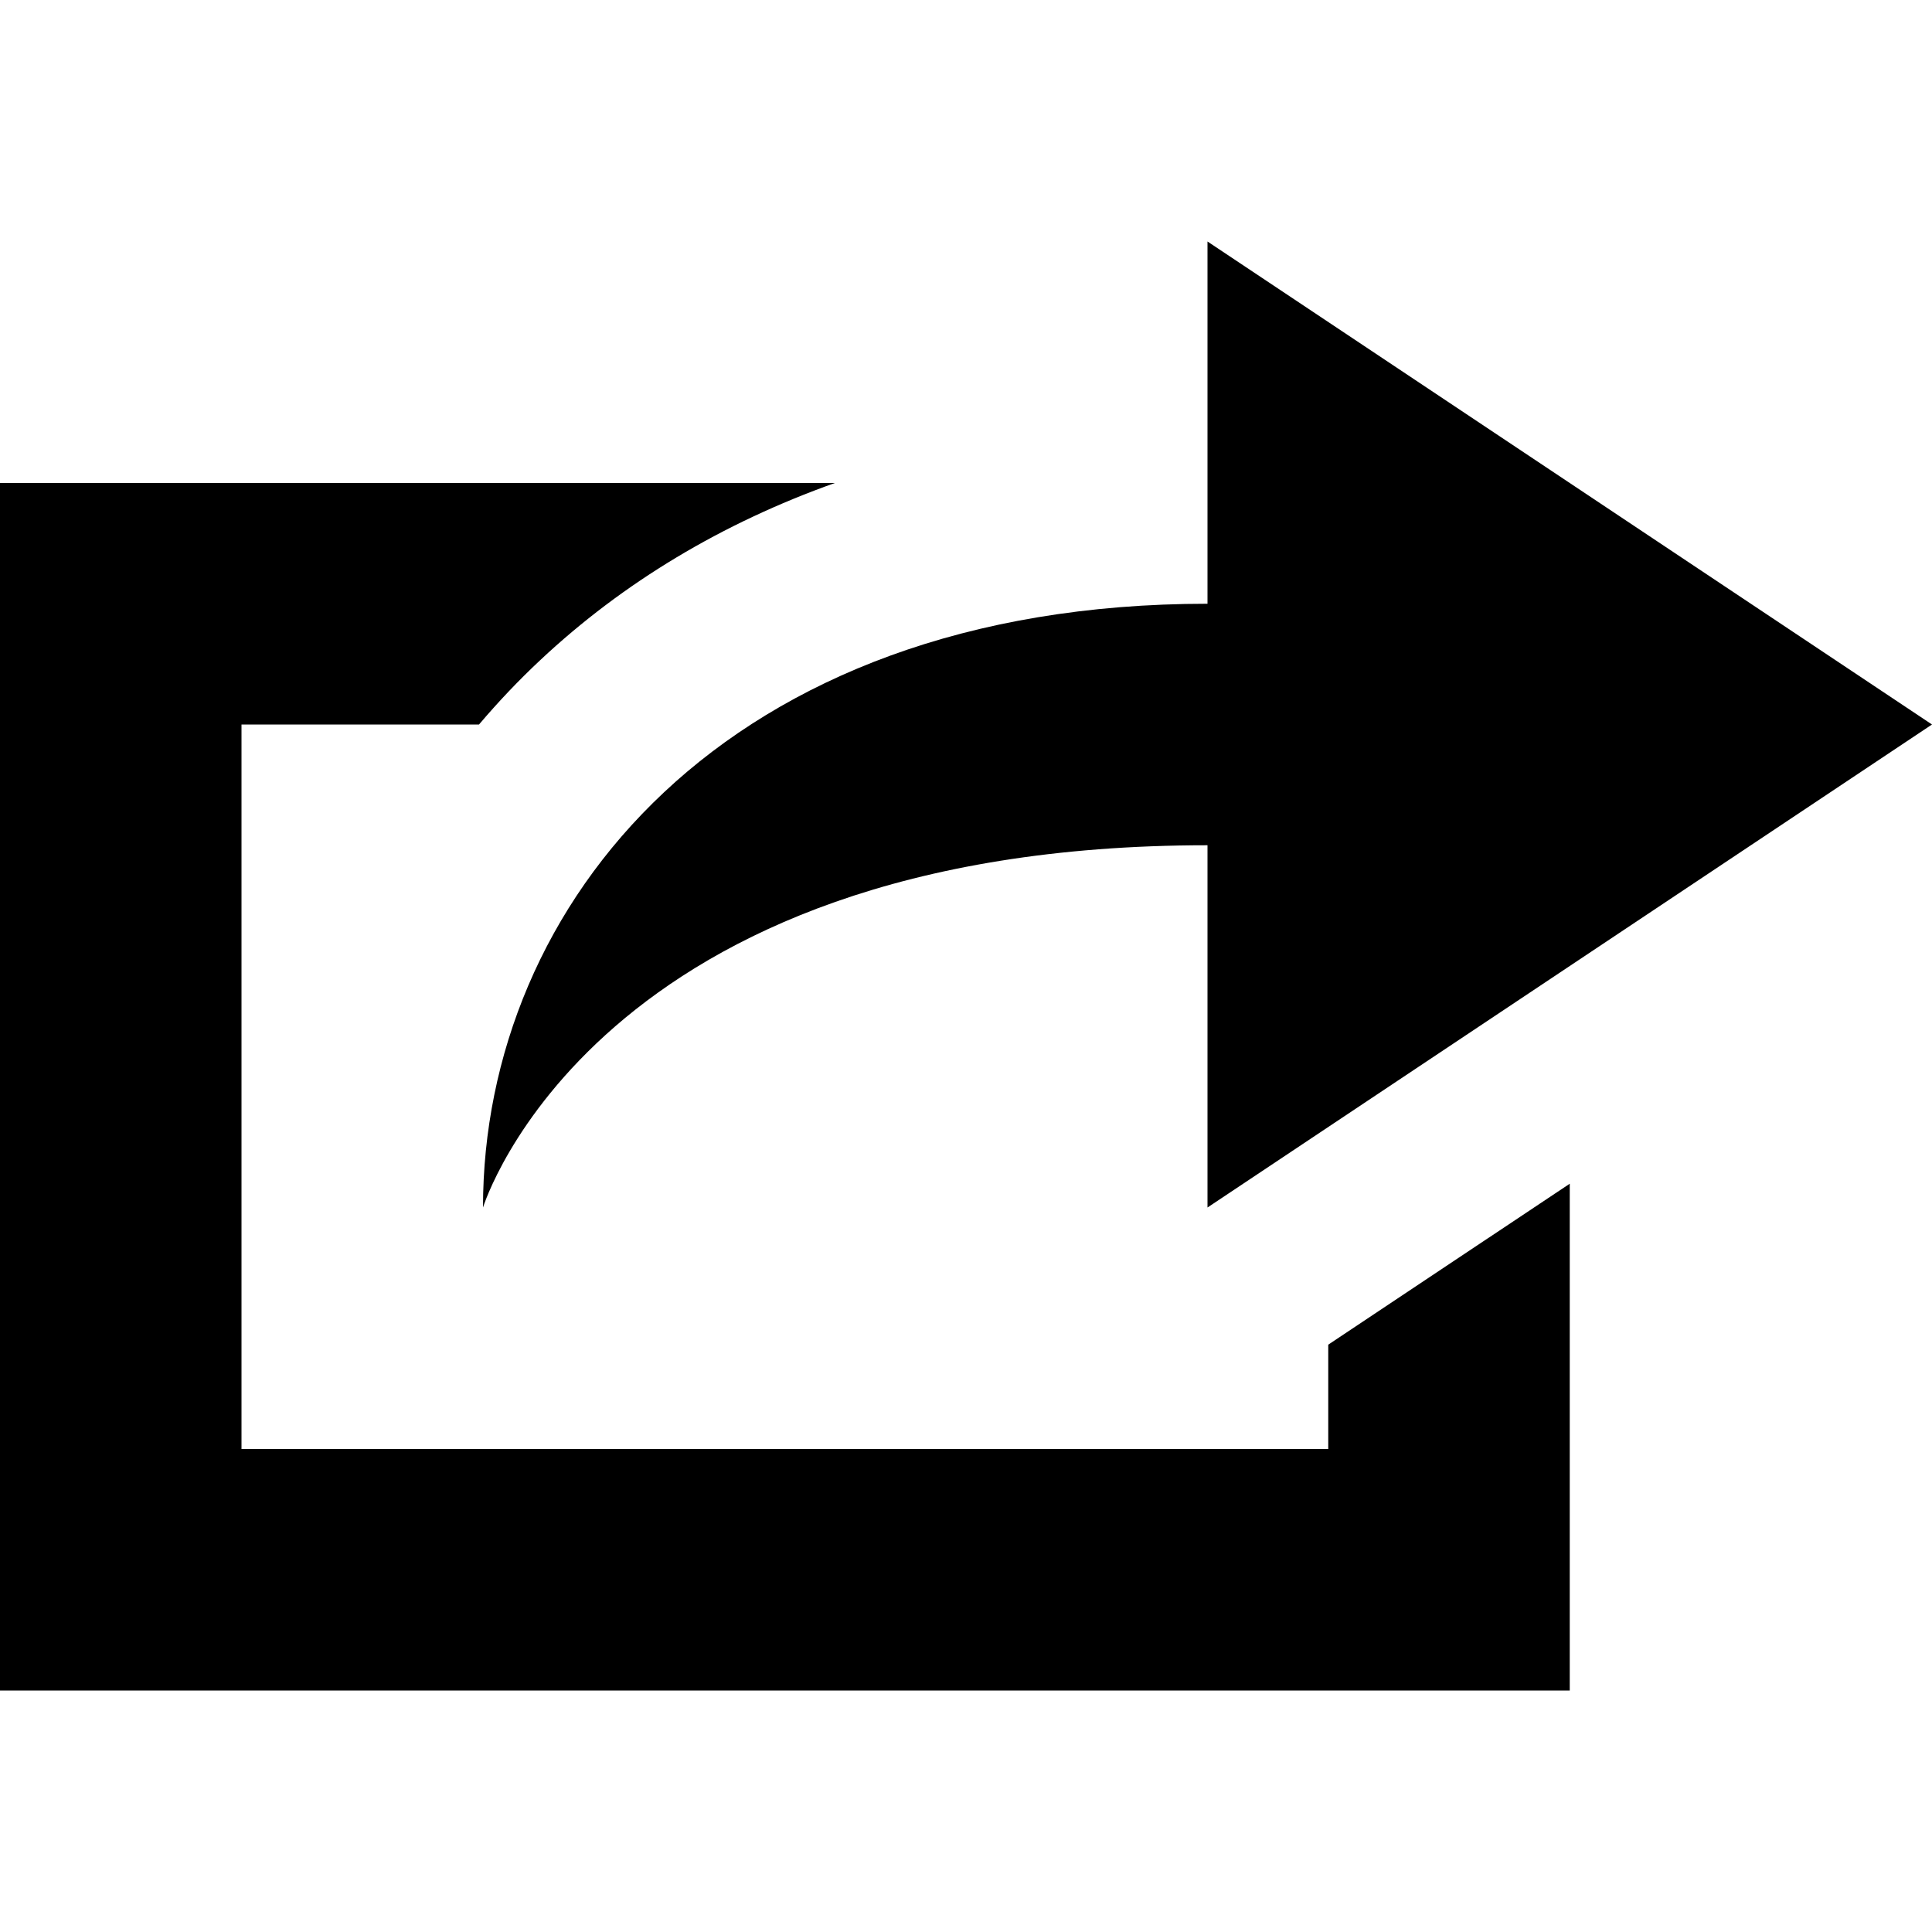
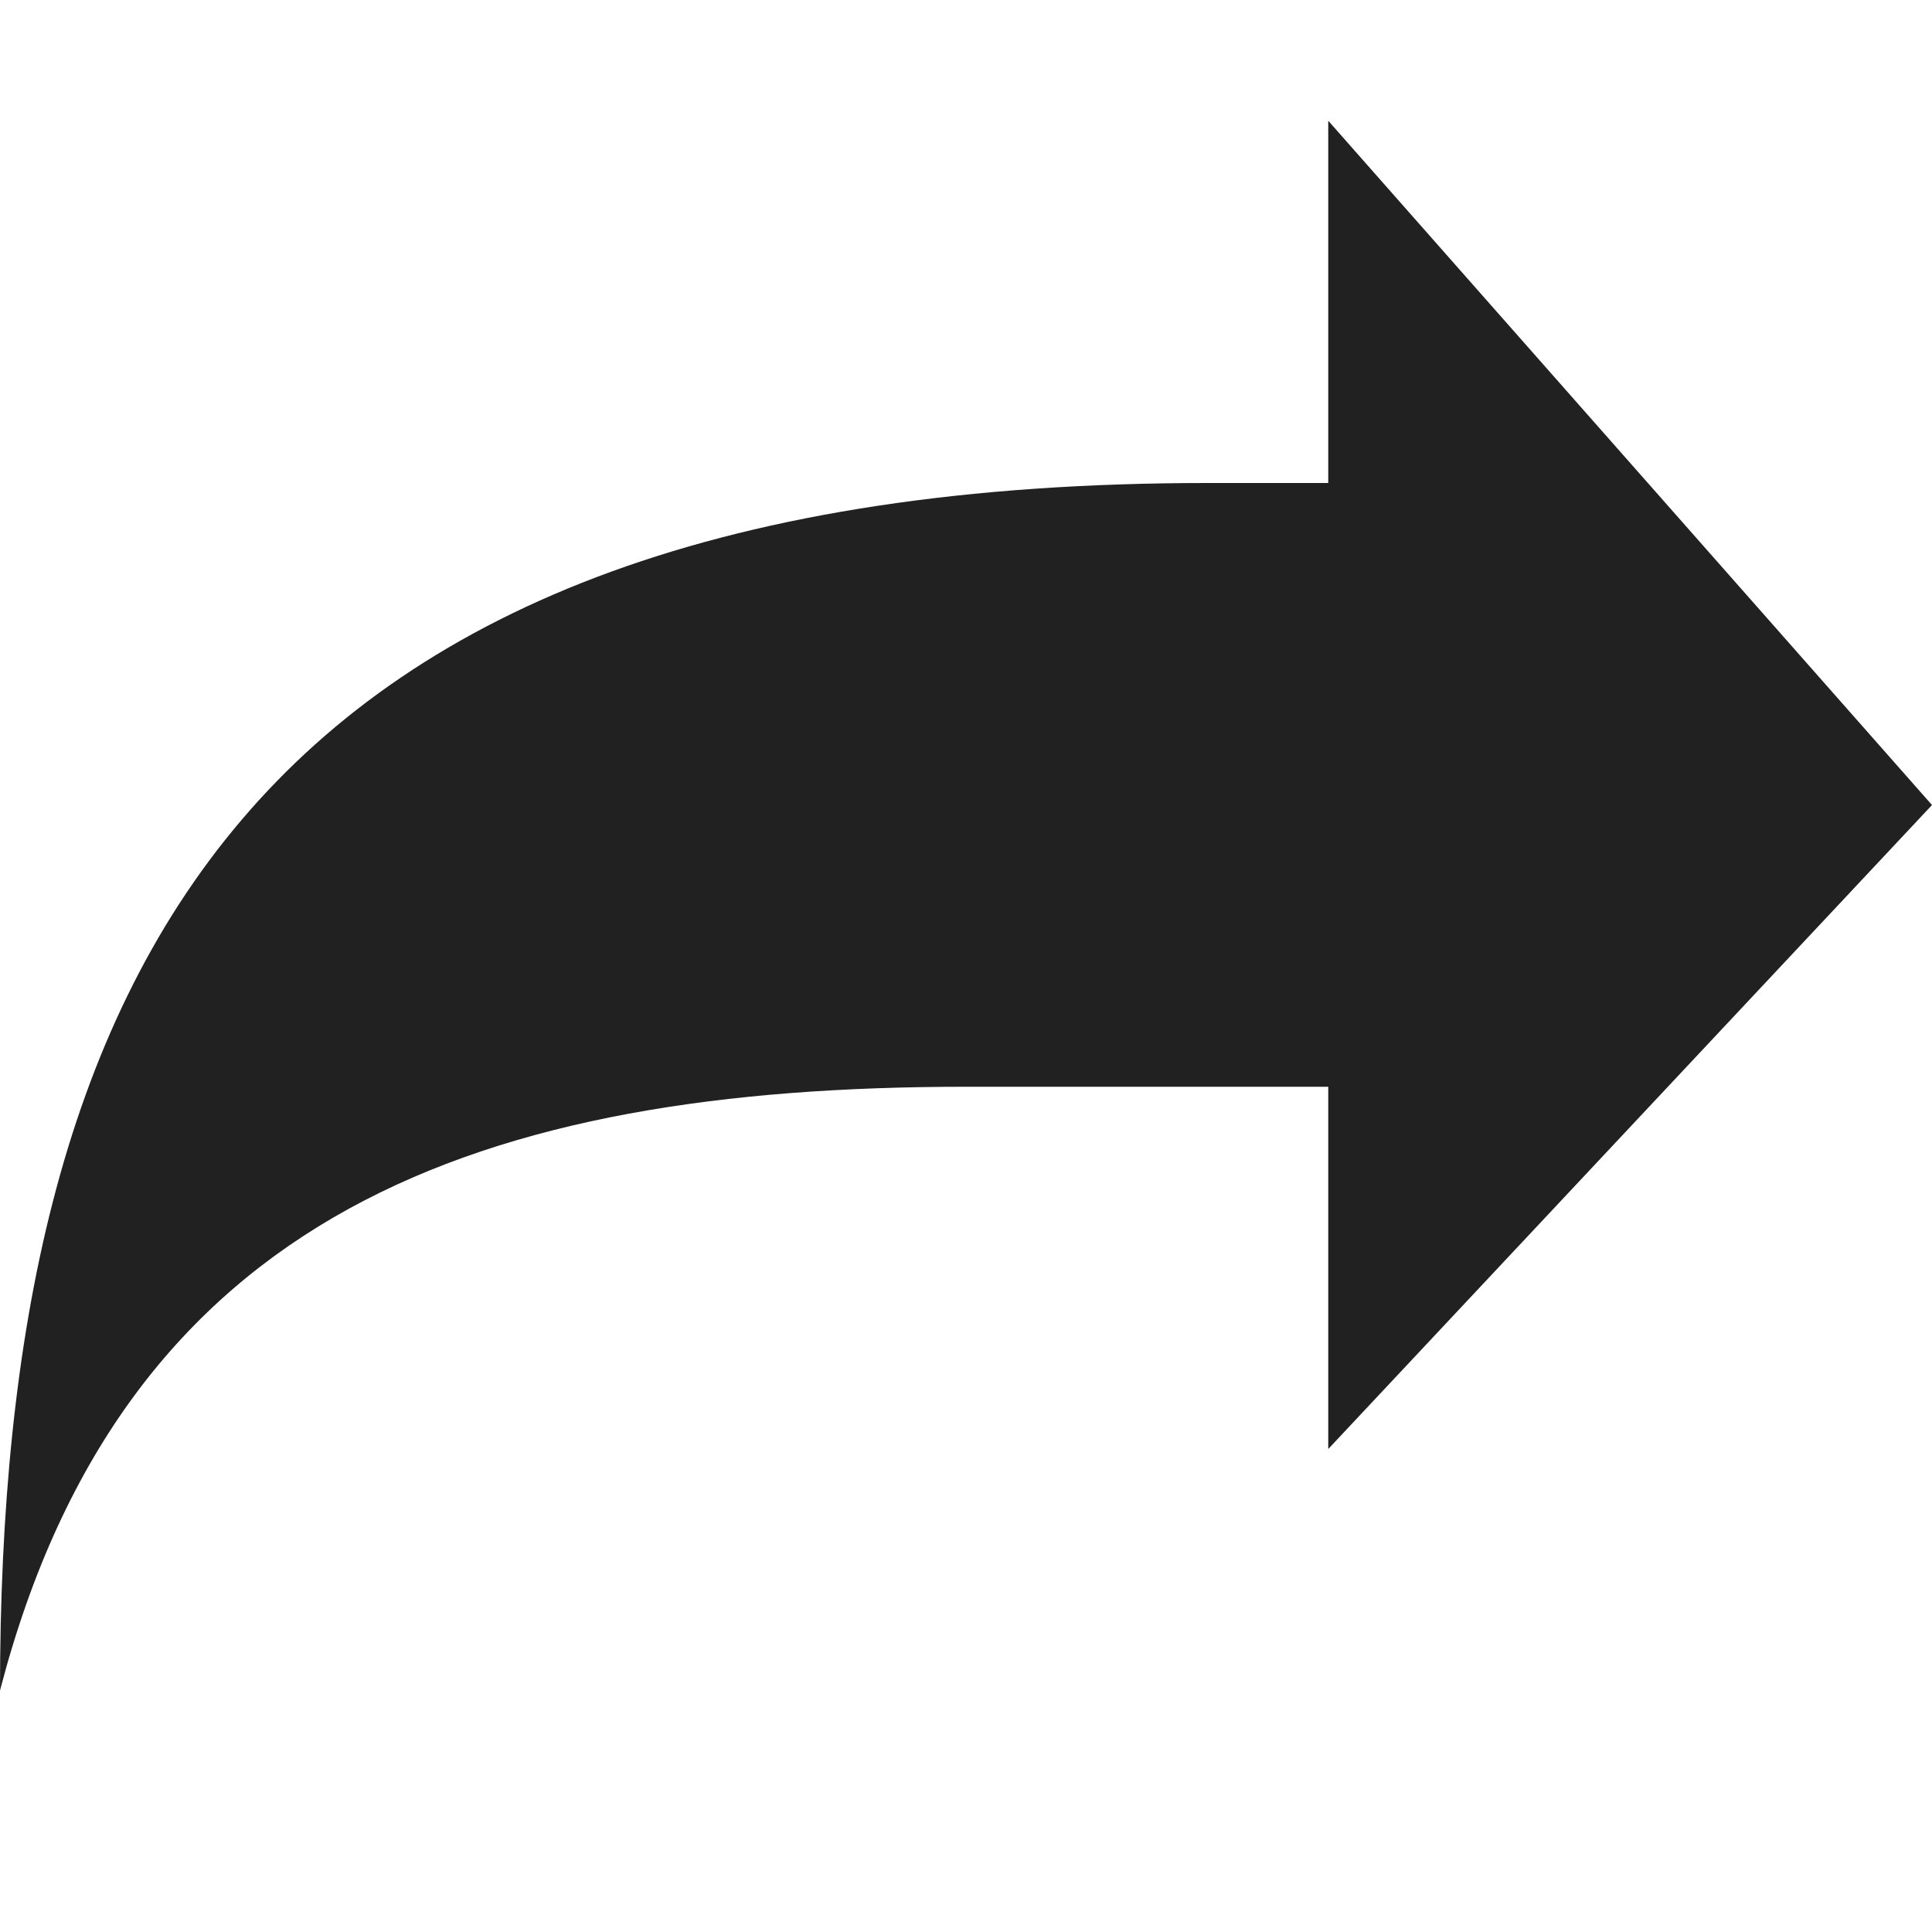
- <svg xmlns="http://www.w3.org/2000/svg" version="1.1" width="16" height="16" viewBox="0 0 16 16">
-   <path fill="#000000" d="M4 10c0 0 0.919-3 6-3v3l6-4-6-4v3c-4 0-6 2.495-6 5zM11 12h-9v-6h1.967c0.158-0.186 0.327-0.365 0.508-0.534 0.687-0.644 1.509-1.135 2.439-1.466h-6.914v10h13v-4.197l-2 1.333v0.864z" />
+ <svg xmlns="http://www.w3.org/2000/svg" class="iconic iconic-share" width="128" height="128" viewBox="0 0 128 128">
+   <g class="iconic-metadata">
+     </g>
+   <g class="iconic-share-sm iconic-container iconic-sm" data-width="16" data-height="13" display="inline" transform="scale(8) translate(0 1)">
+     <path fill="#212121" d="M16 5.667l-5-5.667v3h-1c-8 0-10 4.109-10 10 1.031-3.969 4-5 8-5 1.481 0 2.433 0 3 0v3l5-5.333z" class="iconic-property-fill" />
+   </g>
</svg>
